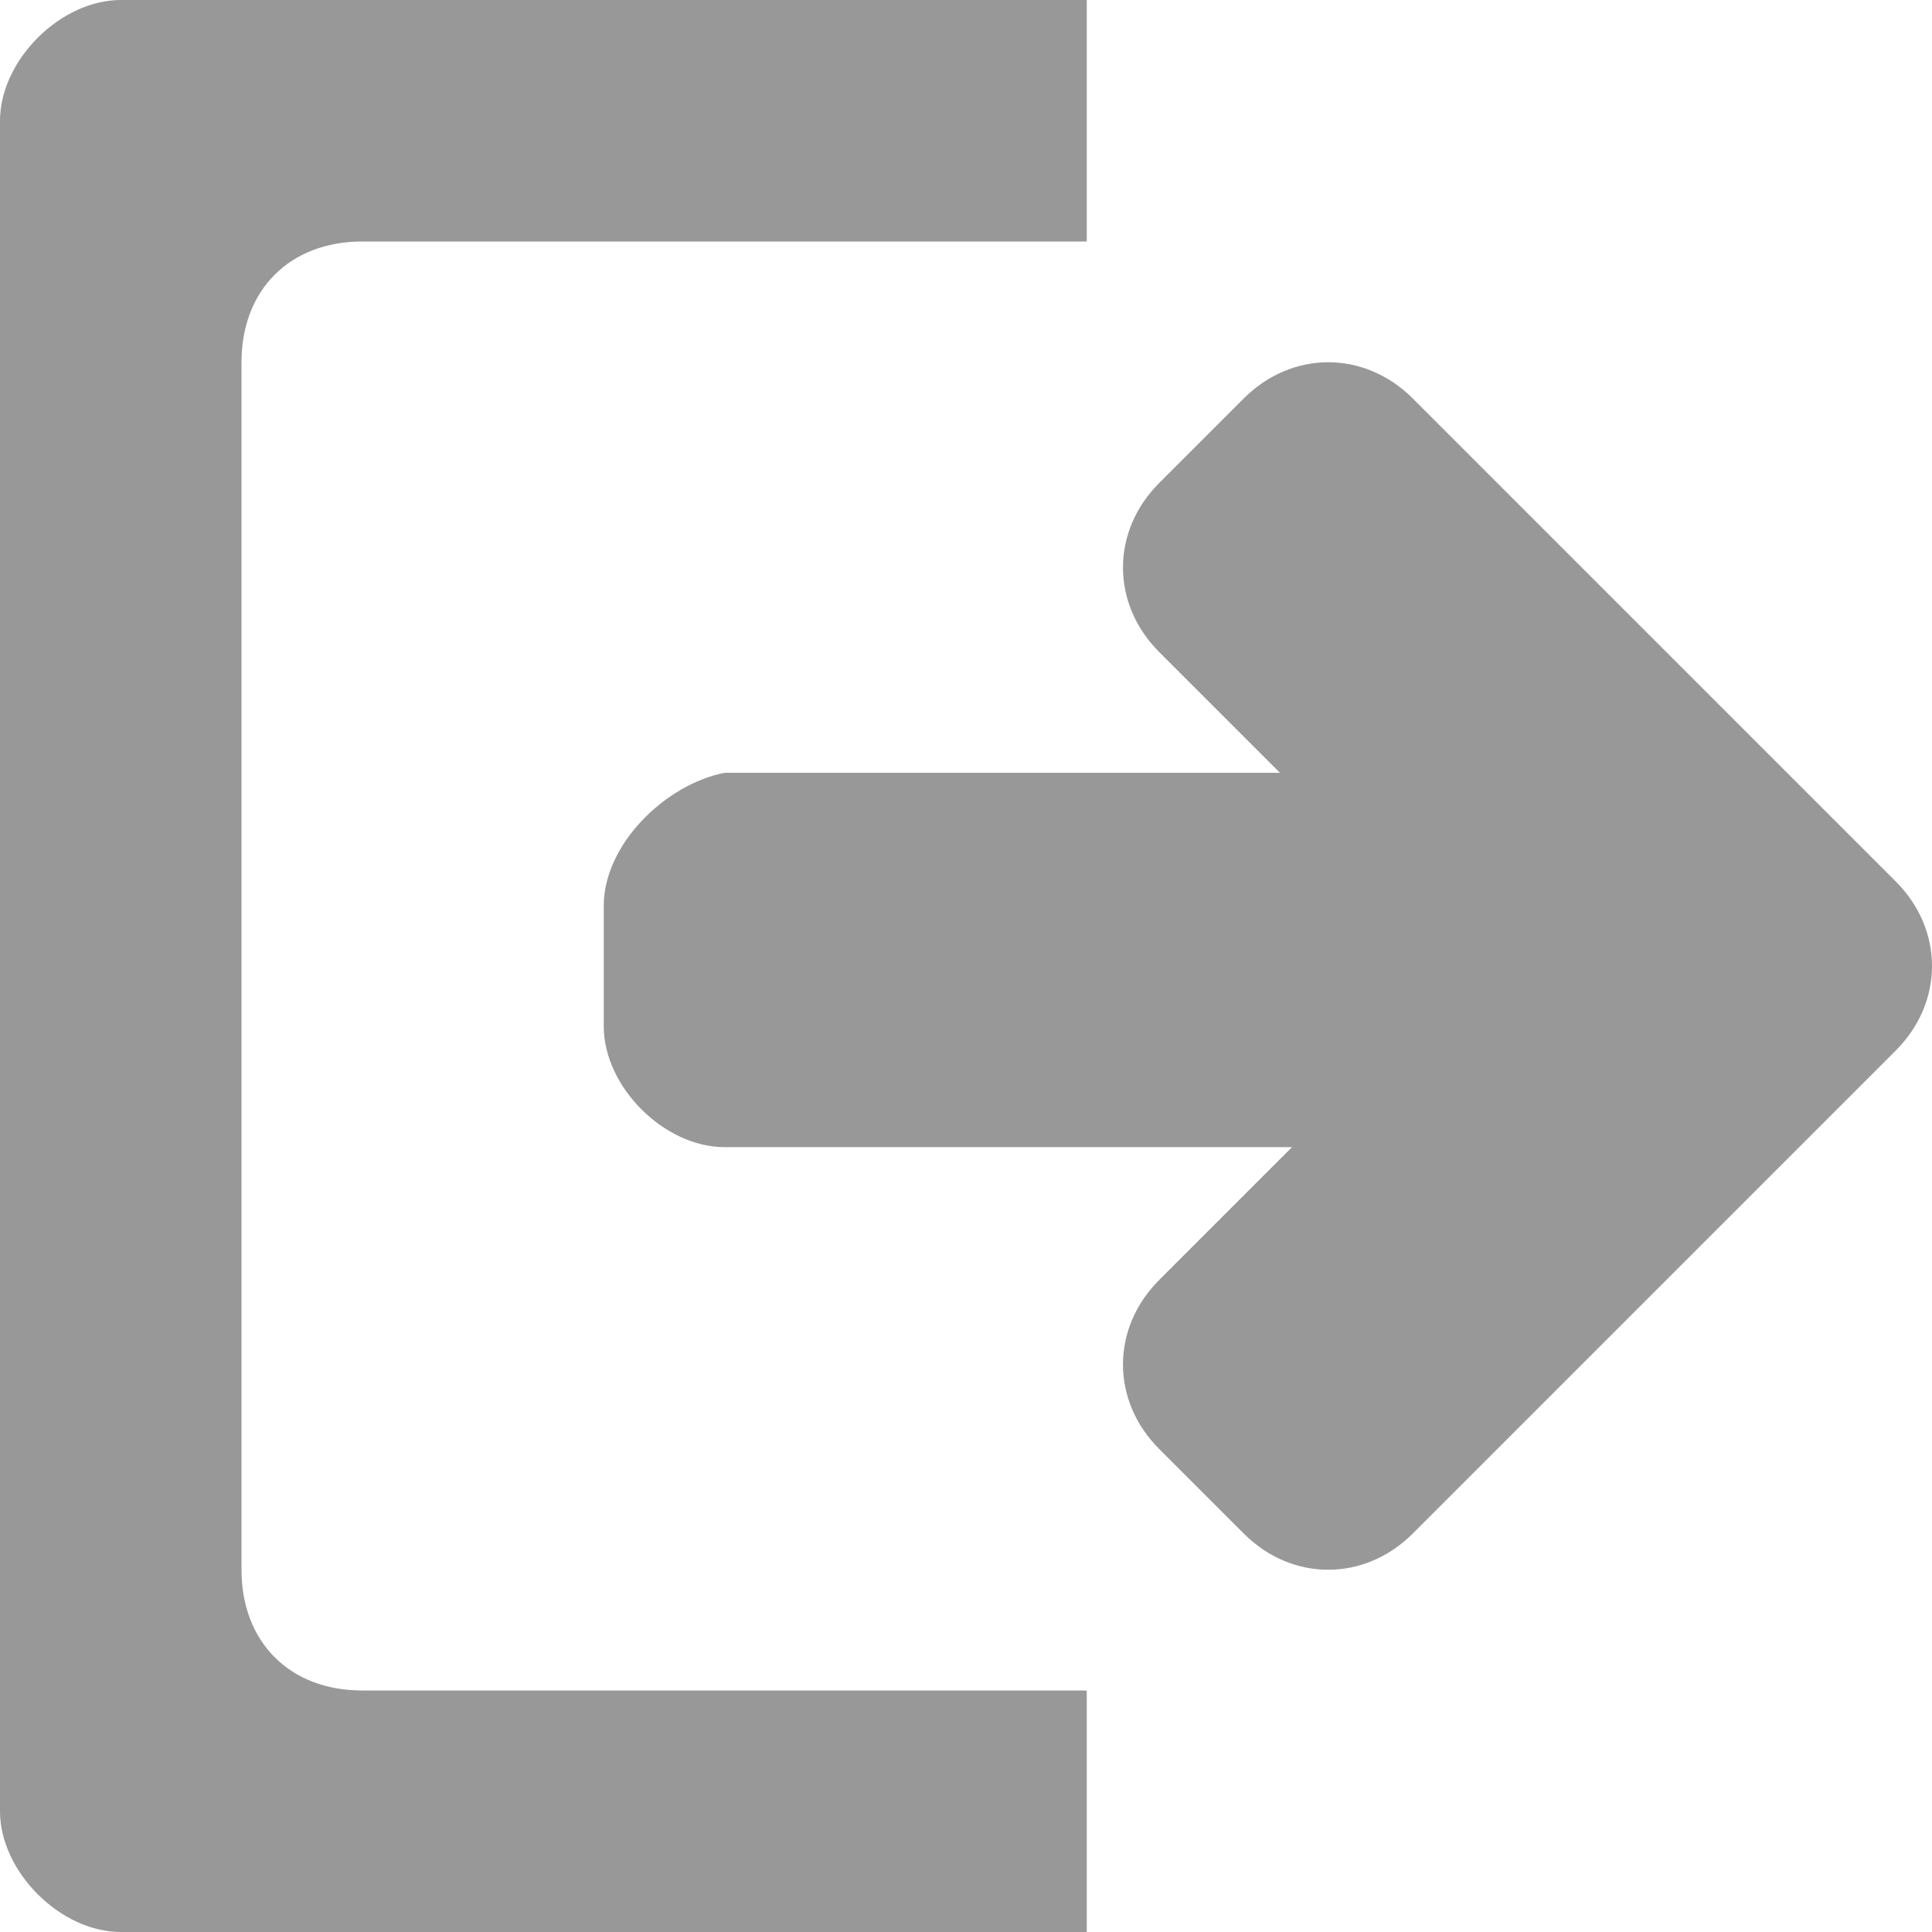
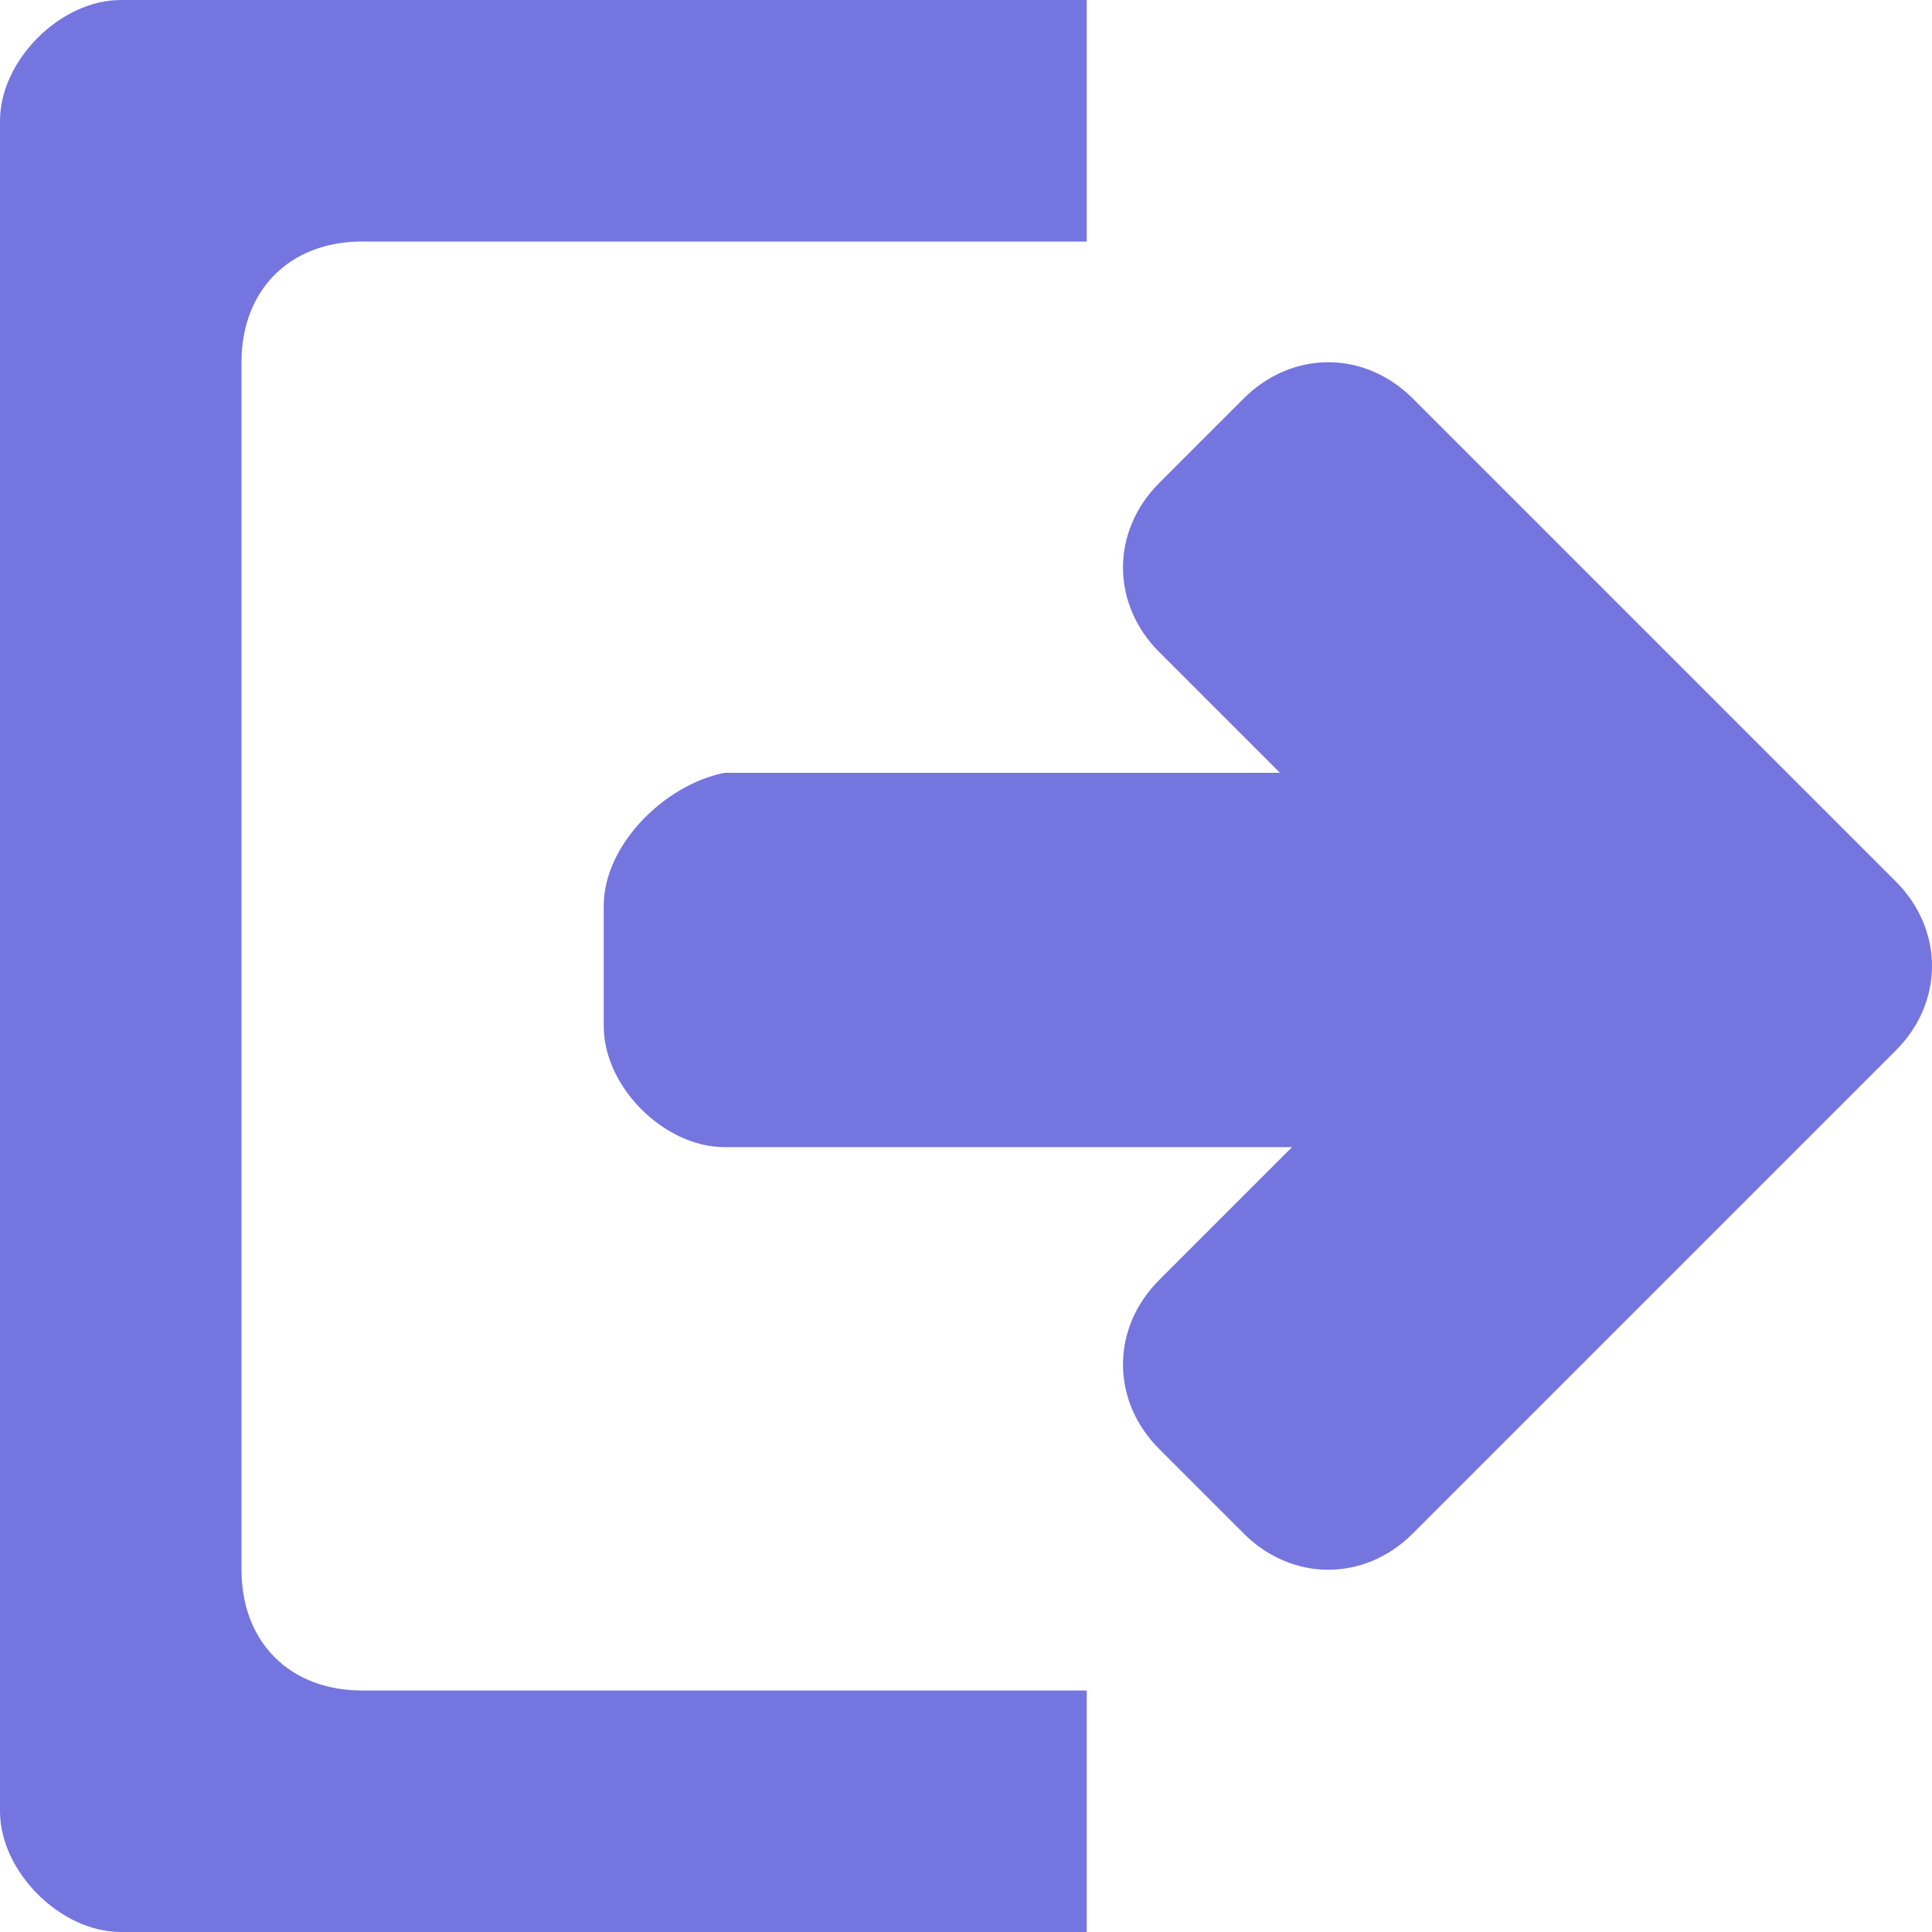
<svg xmlns="http://www.w3.org/2000/svg" width="16" height="16" viewBox="0 0 16 16" preserveAspectRatio="xMinYMid meet" overflow="visible">
-   <path d="M9 16H1c-.5 0-1-.5-1-1V1c0-.5.5-1 1-1h8v2H3c-.6 0-1 .4-1 1v10c0 .6.4 1 1 1h6v2zM5 7.5v1c0 .5.5 1 1 1h4.7l-1.1 1.1c-.4.4-.4 1 0 1.4l.7.7c.4.4 1 .4 1.4 0l4-4c.4-.4.4-1 0-1.4l-4-4c-.4-.4-1-.4-1.4 0l-.7.7c-.4.4-.4 1 0 1.4l1 1H6c-.5.1-1 .6-1 1.1z" fill="#989898" />
+   <path d="M9 16H1c-.5 0-1-.5-1-1V1c0-.5.5-1 1-1h8v2H3c-.6 0-1 .4-1 1v10c0 .6.4 1 1 1h6v2zM5 7.5v1c0 .5.5 1 1 1h4.7l-1.1 1.1c-.4.4-.4 1 0 1.4l.7.7c.4.4 1 .4 1.4 0l4-4c.4-.4.4-1 0-1.4l-4-4c-.4-.4-1-.4-1.4 0l-.7.7c-.4.4-.4 1 0 1.4l1 1H6c-.5.1-1 .6-1 1.1z" fill="#7575E0" />
</svg>
